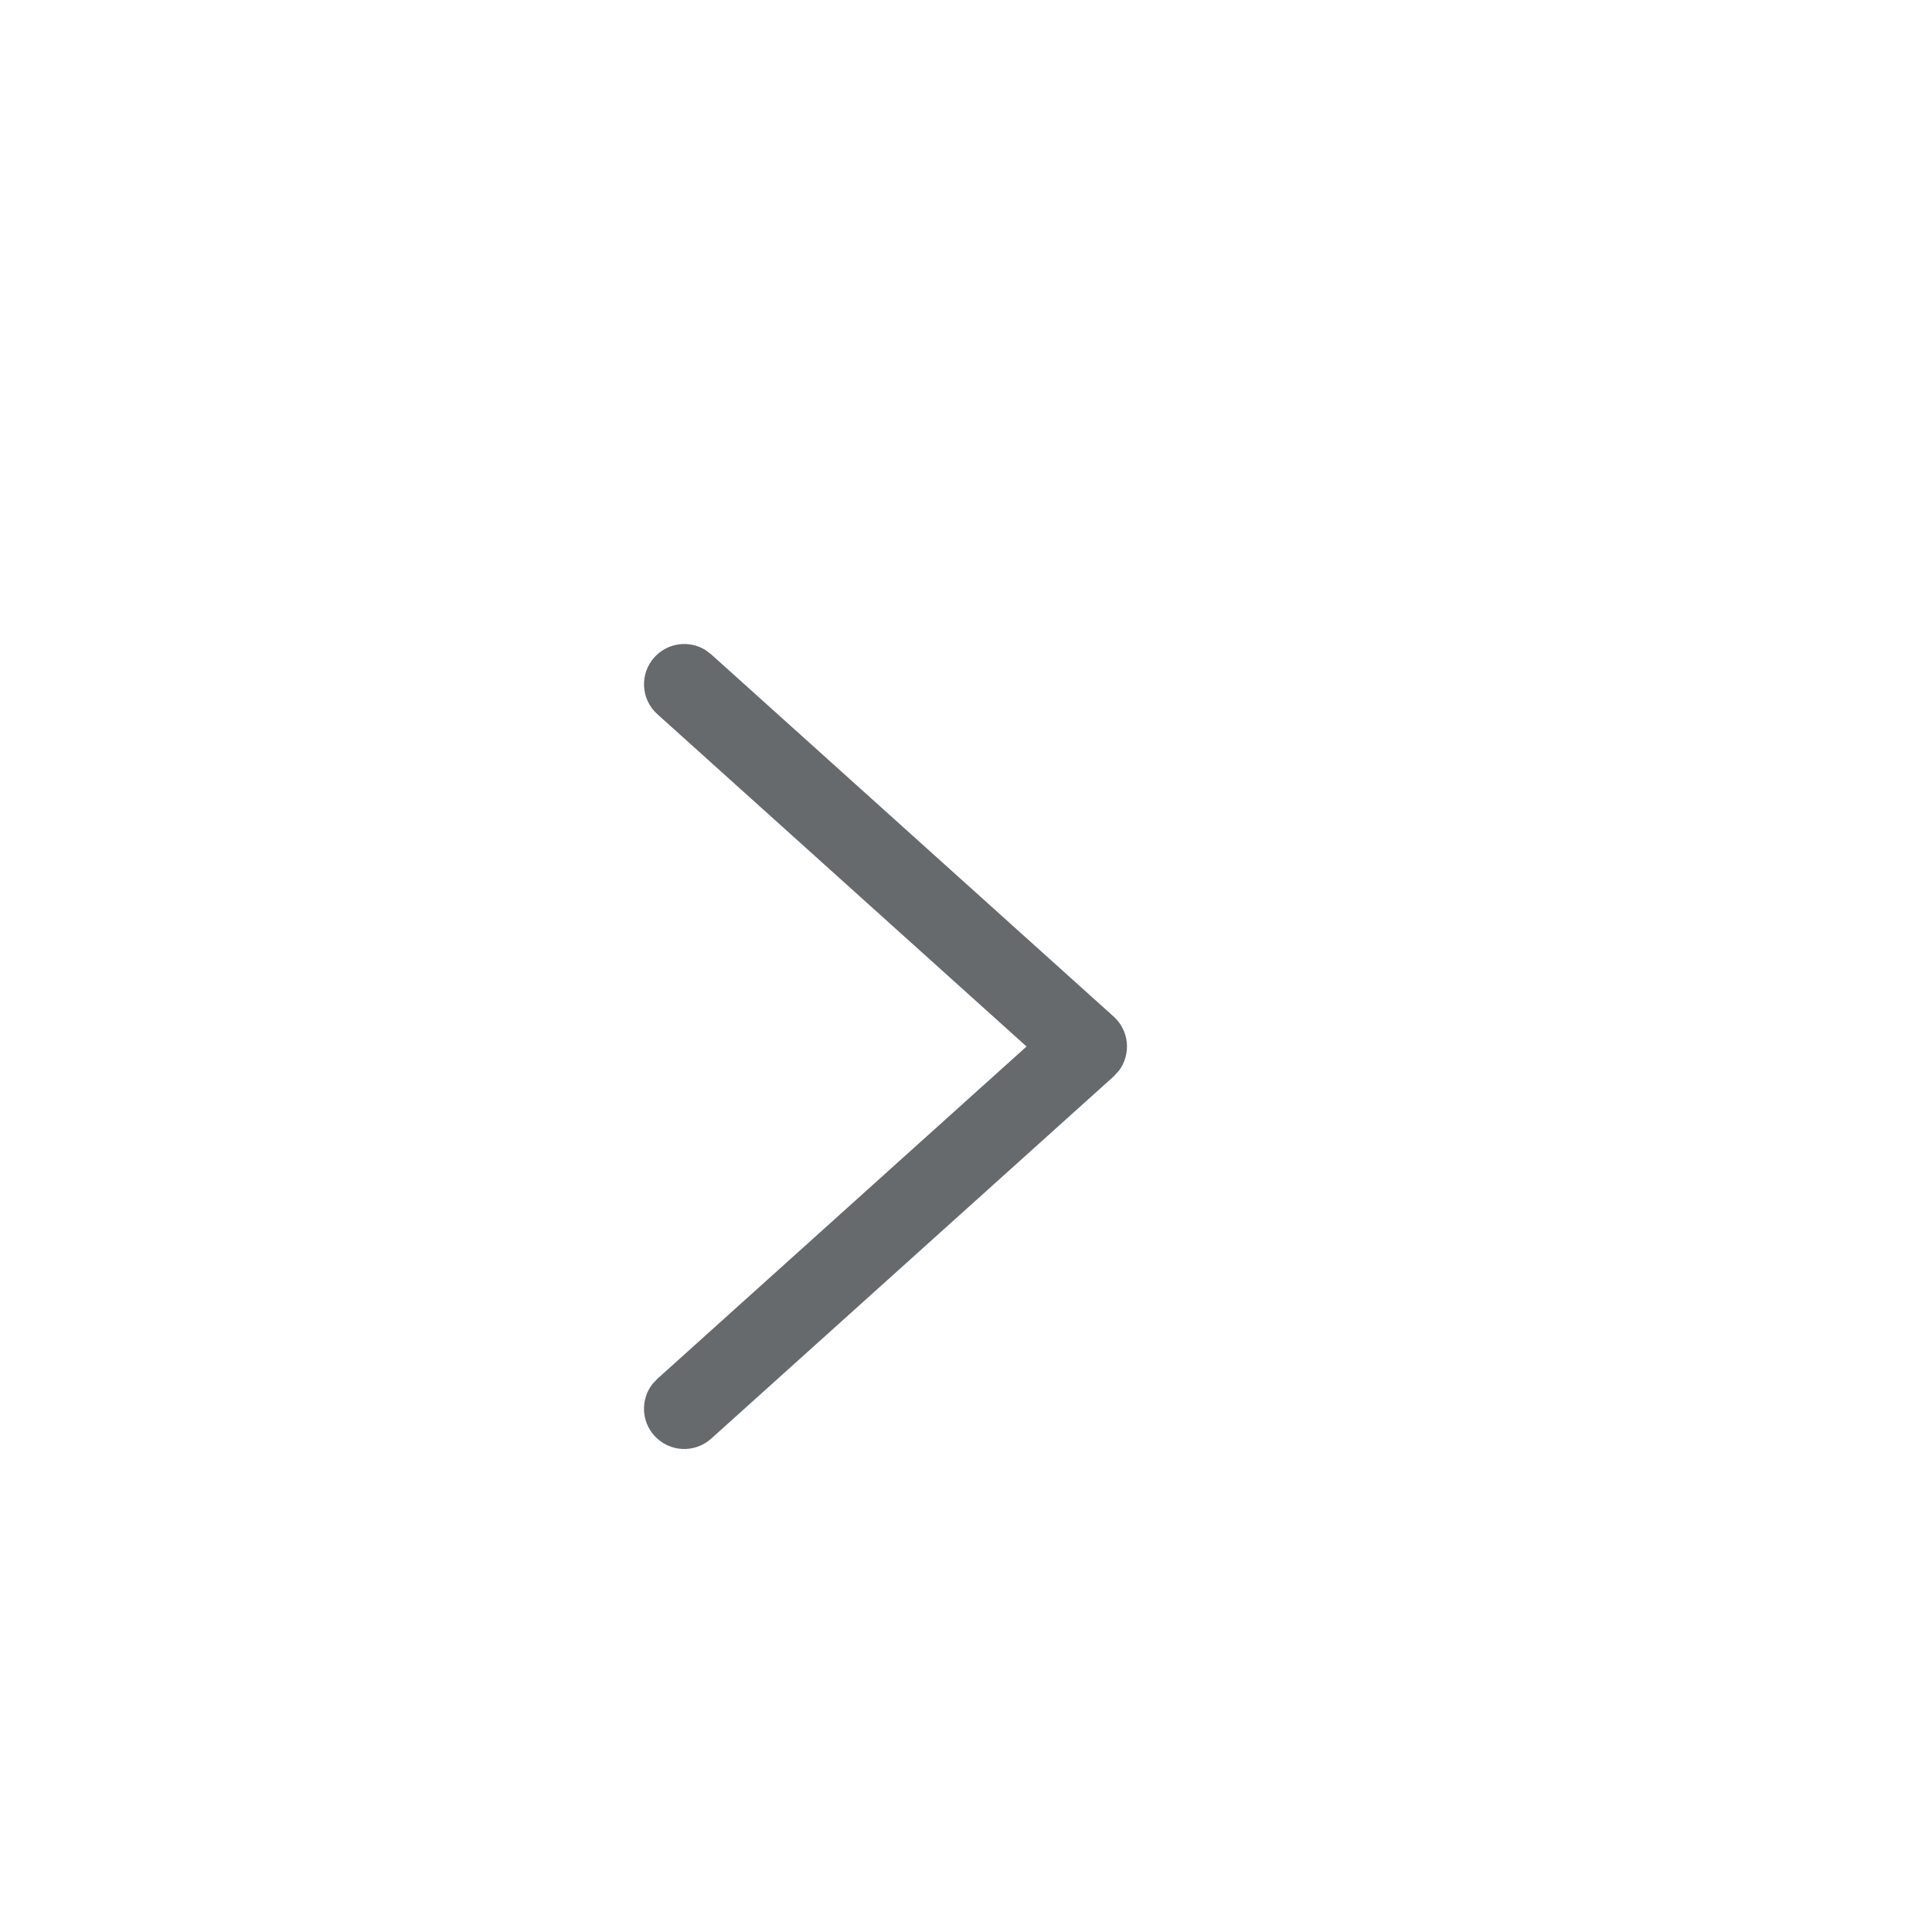
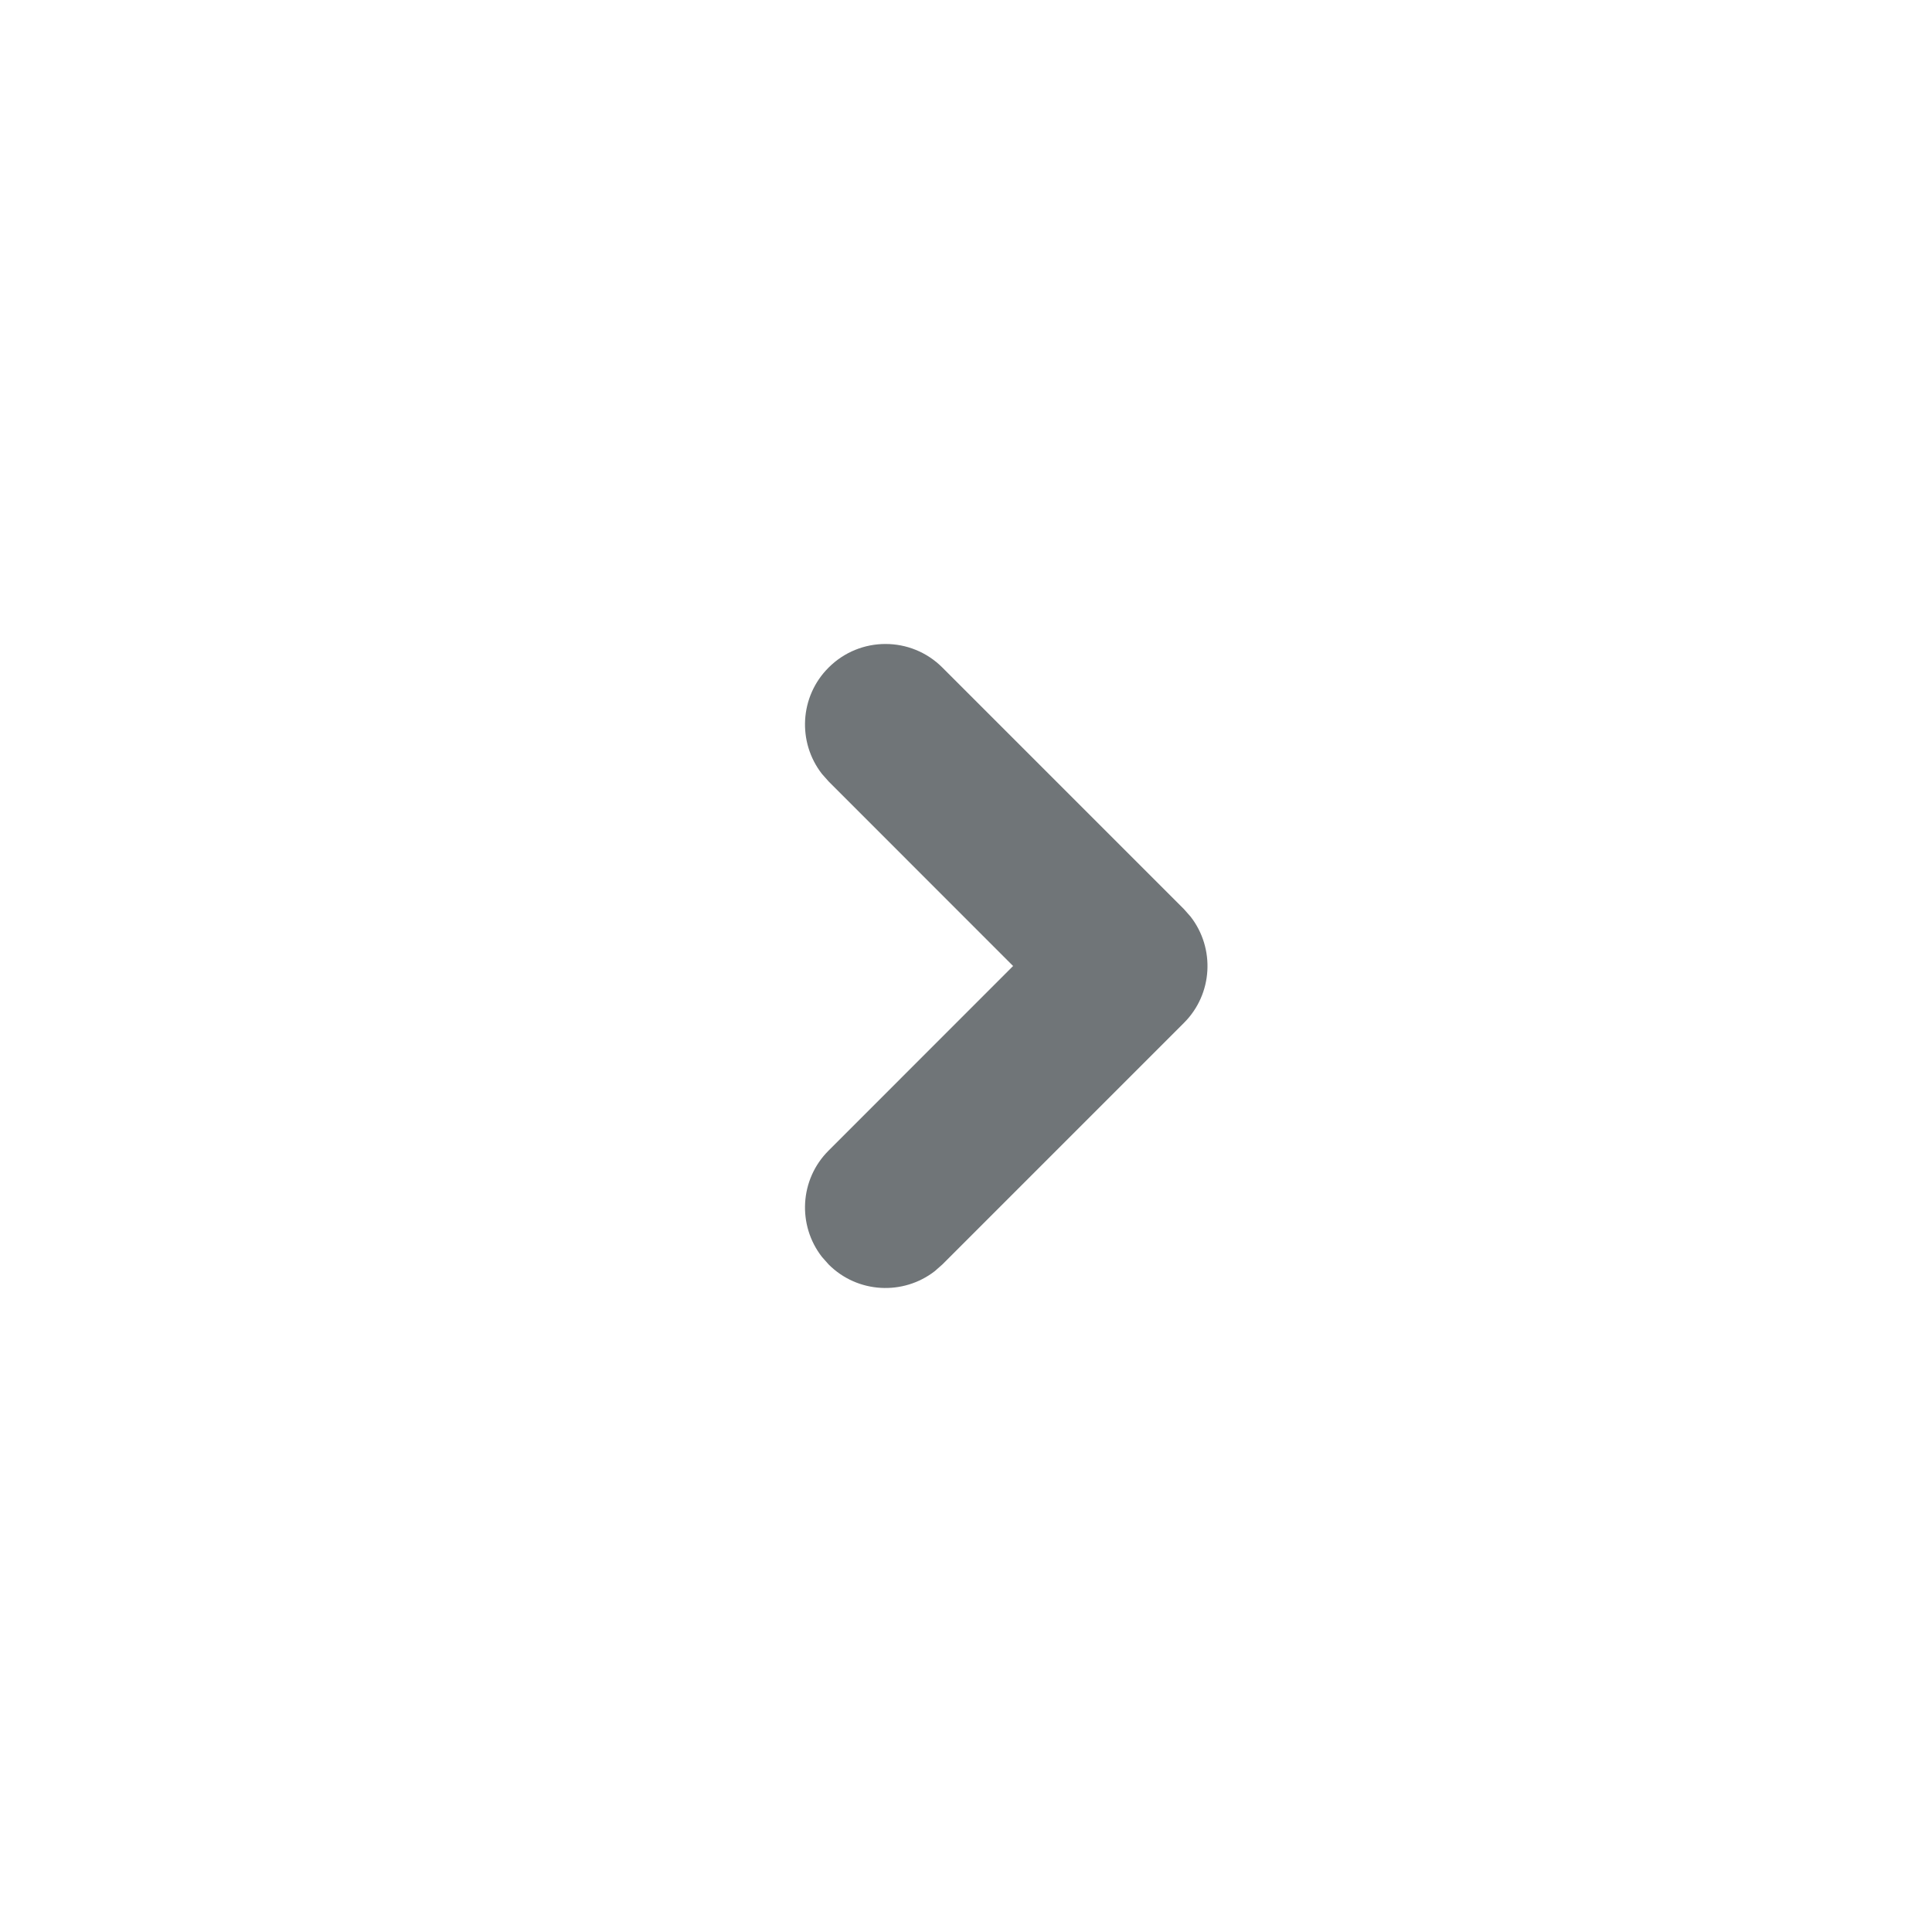
<svg xmlns="http://www.w3.org/2000/svg" width="24" height="24" viewBox="0 0 24 24">
-   <path fill="#666A6D" fill-rule="evenodd" d="M8.166,8.872 C7.96,8.687 7.944,8.371 8.128,8.166 C8.293,7.983 8.561,7.95 8.762,8.074 L8.834,8.128 L13.834,12.628 C14.031,12.805 14.052,13.098 13.9,13.3 L13.834,13.372 L8.834,17.872 C8.629,18.056 8.313,18.04 8.128,17.834 C7.964,17.652 7.959,17.382 8.104,17.194 L8.166,17.128 L12.752,13 L8.166,8.872 Z" />
+   <path fill="#707578" fill-rule="evenodd" d="M11.707,8.293 C11.317,7.902 10.683,7.902 10.293,8.293 C9.932,8.653 9.905,9.221 10.21,9.613 L10.293,9.707 L12.585,12 L10.293,14.293 C9.932,14.653 9.905,15.221 10.21,15.613 L10.293,15.707 C10.653,16.068 11.221,16.095 11.613,15.79 L11.707,15.707 L14.707,12.707 C15.068,12.347 15.095,11.779 14.79,11.387 L14.707,11.293 L11.707,8.293 Z" />
</svg>
